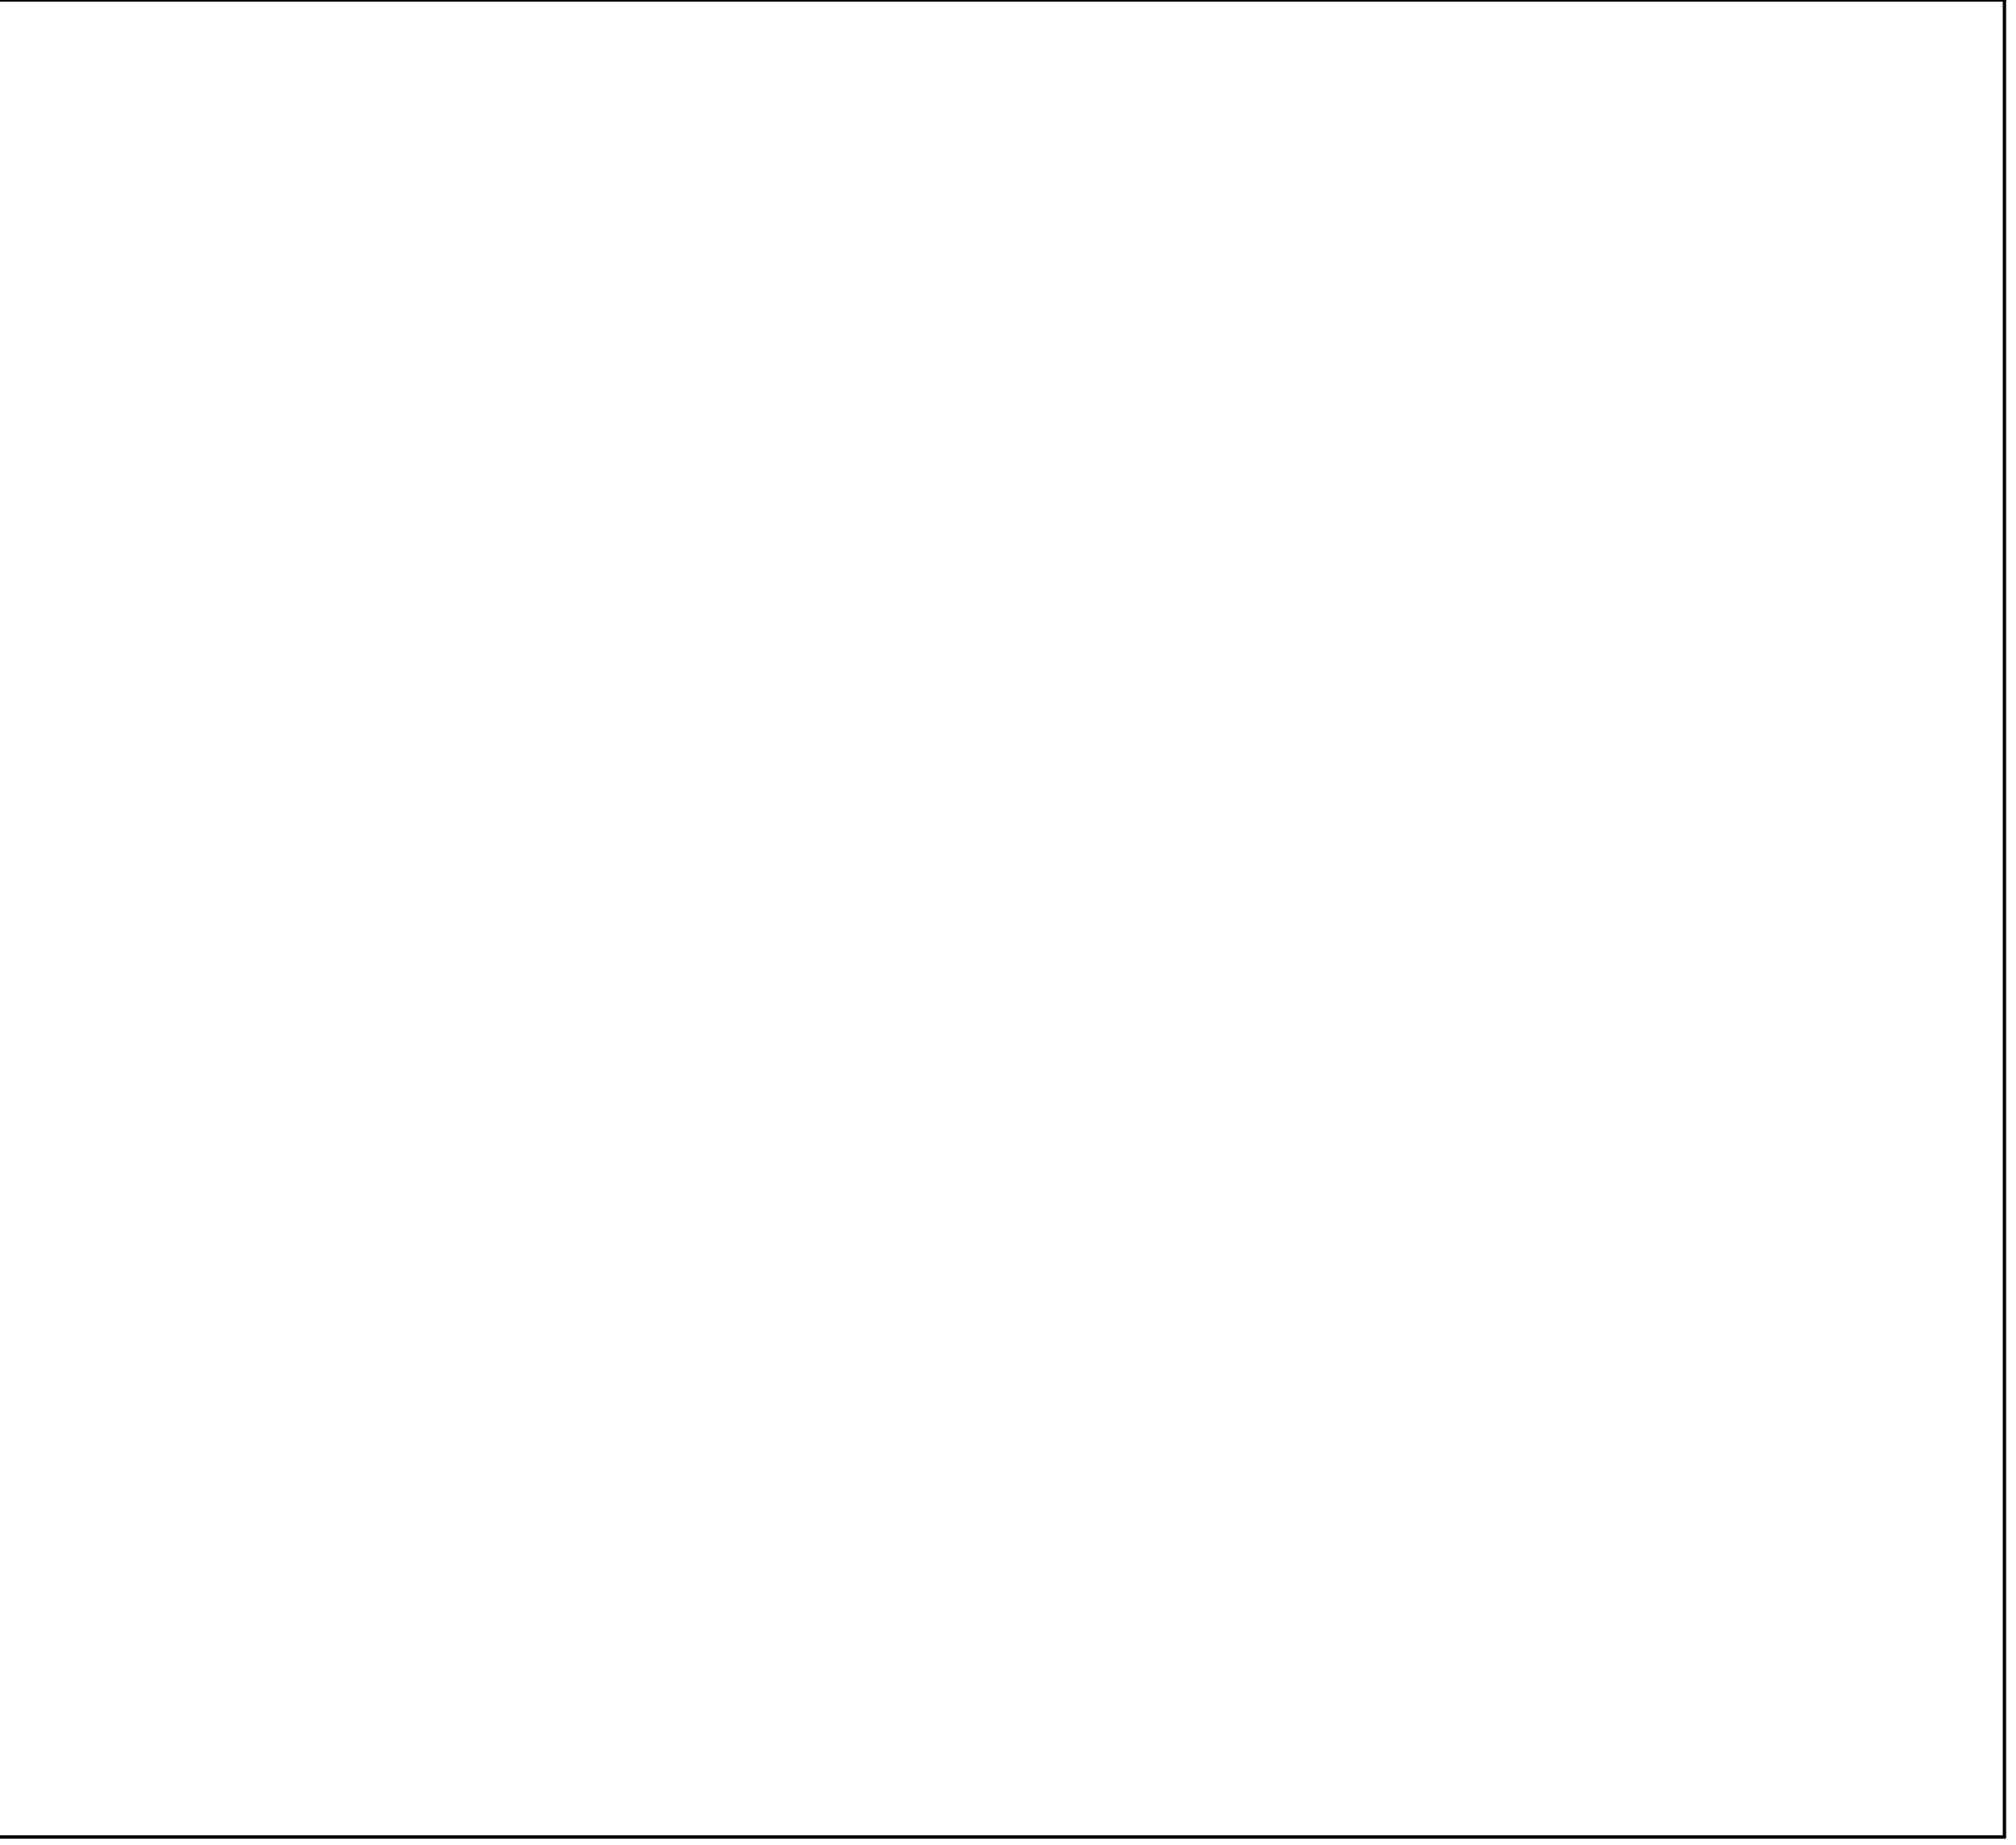
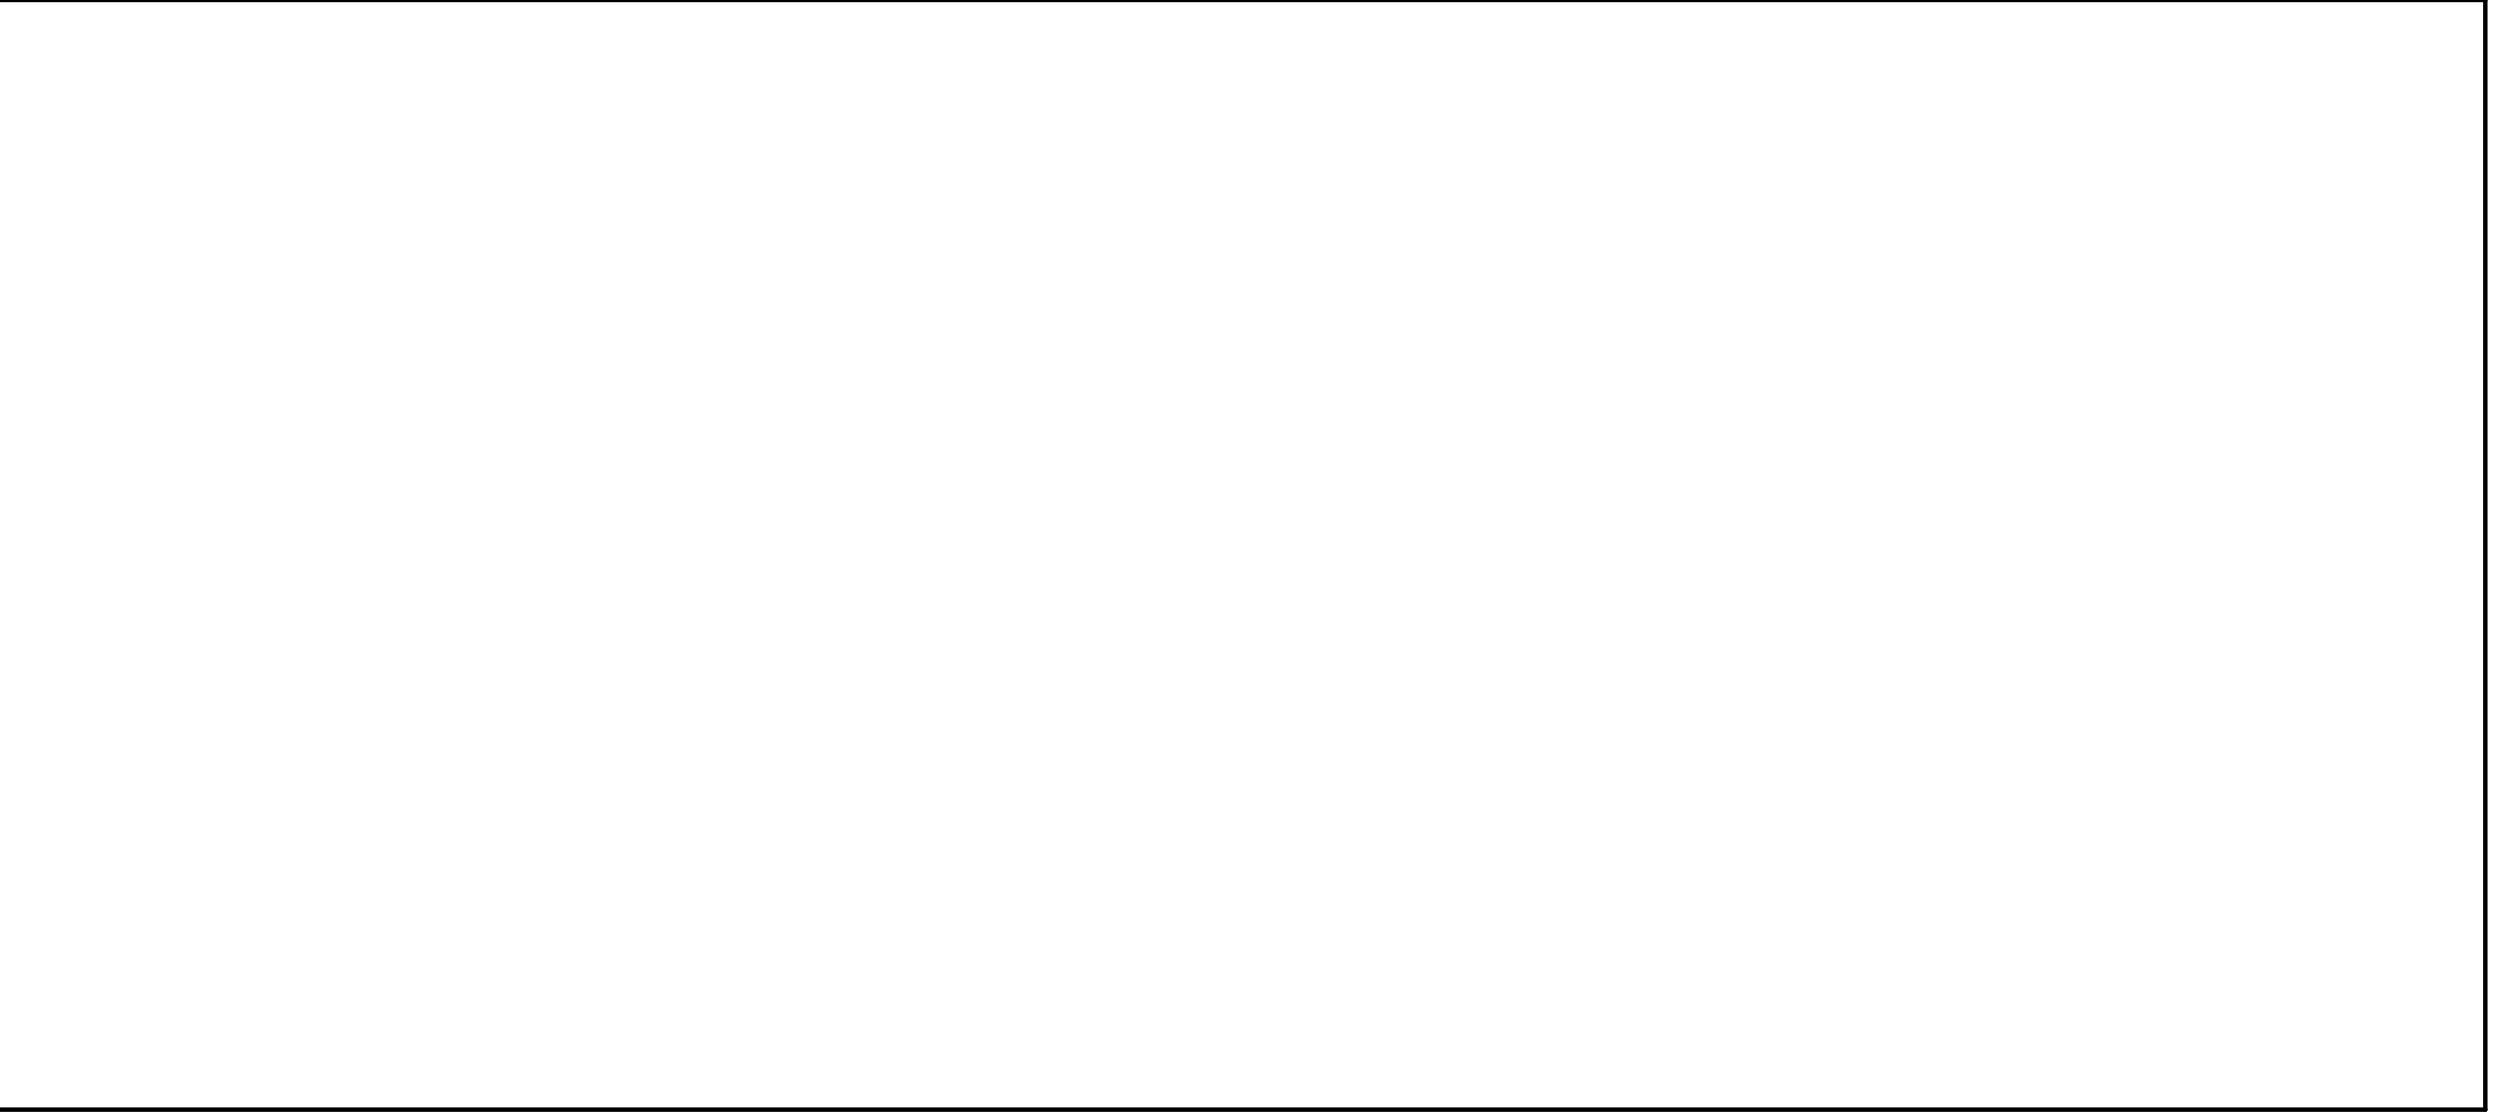
- <svg xmlns="http://www.w3.org/2000/svg" width="212" height="194" text-rendering="auto" shape-rendering="auto">
+ <svg xmlns="http://www.w3.org/2000/svg" width="300" height="134" text-rendering="auto" shape-rendering="auto">
  <defs />
-   <line x1="0" y1="0" x2="59699" y2="0" style="stroke-width: 100.0;stroke: rgb(0,0,0);stroke-opacity: 1.0;stroke-linecap: round;stroke-linejoin: round;" transform="matrix(0.003543307,0,0,0.003543307,-0.7511811,0)" />
-   <line x1="59700" y1="0" x2="59700" y2="54519" style="stroke-width: 100.0;stroke: rgb(0,0,0);stroke-opacity: 1.0;stroke-linecap: round;stroke-linejoin: round;" transform="matrix(0.003543307,0,0,0.003543307,-0.7511811,0)" />
-   <line x1="59700" y1="54520" x2="1" y2="54520" style="stroke-width: 100.0;stroke: rgb(0,0,0);stroke-opacity: 1.0;stroke-linecap: round;stroke-linejoin: round;" transform="matrix(0.003543307,0,0,0.003543307,-0.7511811,0)" />
-   <line x1="0" y1="54520" x2="0" y2="1" style="stroke-width: 100.0;stroke: rgb(0,0,0);stroke-opacity: 1.0;stroke-linecap: round;stroke-linejoin: round;" transform="matrix(0.003543307,0,0,0.003543307,-0.7511811,0)" />
+   <line x1="0" y1="0" x2="84469" y2="0" style="stroke-width: 150.0;stroke: rgb(0,0,0);stroke-opacity: 1.0;stroke-linecap: round;stroke-linejoin: round;" transform="matrix(0.003543307,0,0,0.003543307,-1.062992,0)" />
+   <line x1="84470" y1="0" x2="84470" y2="37579" style="stroke-width: 150.0;stroke: rgb(0,0,0);stroke-opacity: 1.0;stroke-linecap: round;stroke-linejoin: round;" transform="matrix(0.003543307,0,0,0.003543307,-1.062992,0)" />
+   <line x1="84470" y1="37580" x2="1" y2="37580" style="stroke-width: 150.0;stroke: rgb(0,0,0);stroke-opacity: 1.0;stroke-linecap: round;stroke-linejoin: round;" transform="matrix(0.003543307,0,0,0.003543307,-1.062992,0)" />
+   <line x1="0" y1="37580" x2="0" y2="1" style="stroke-width: 150.0;stroke: rgb(0,0,0);stroke-opacity: 1.0;stroke-linecap: round;stroke-linejoin: round;" transform="matrix(0.003543307,0,0,0.003543307,-1.062992,0)" />
</svg>
